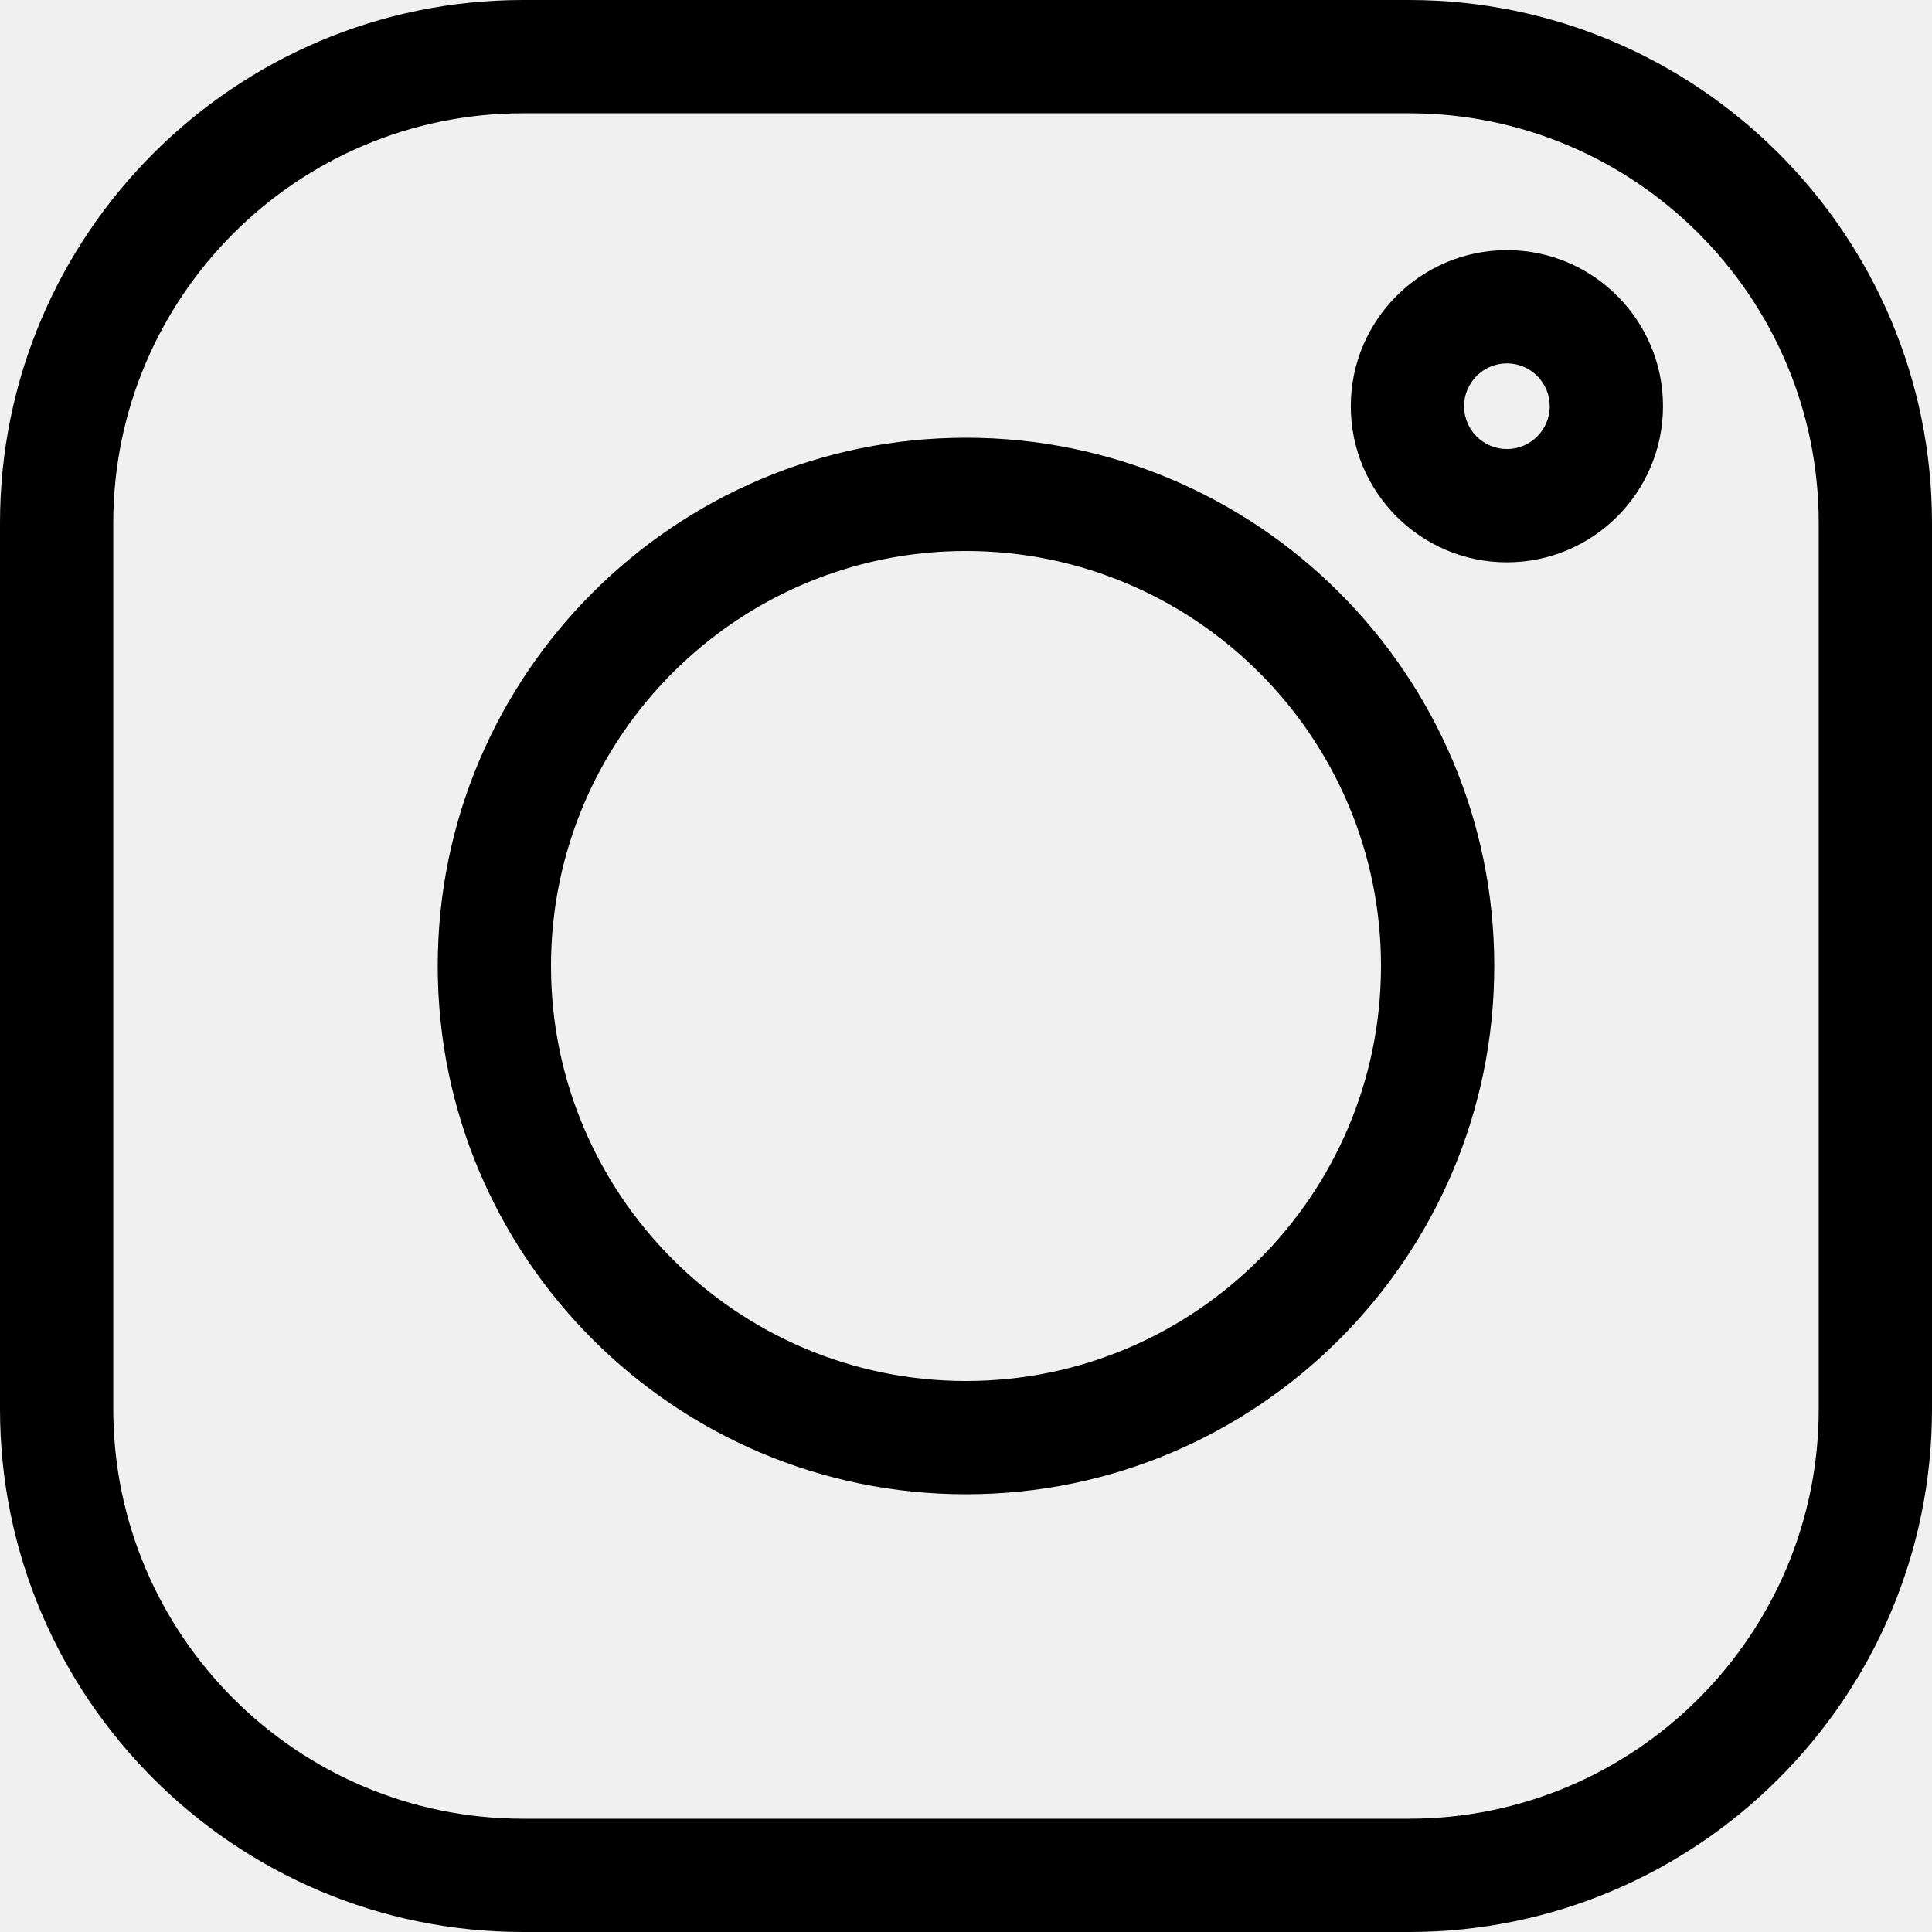
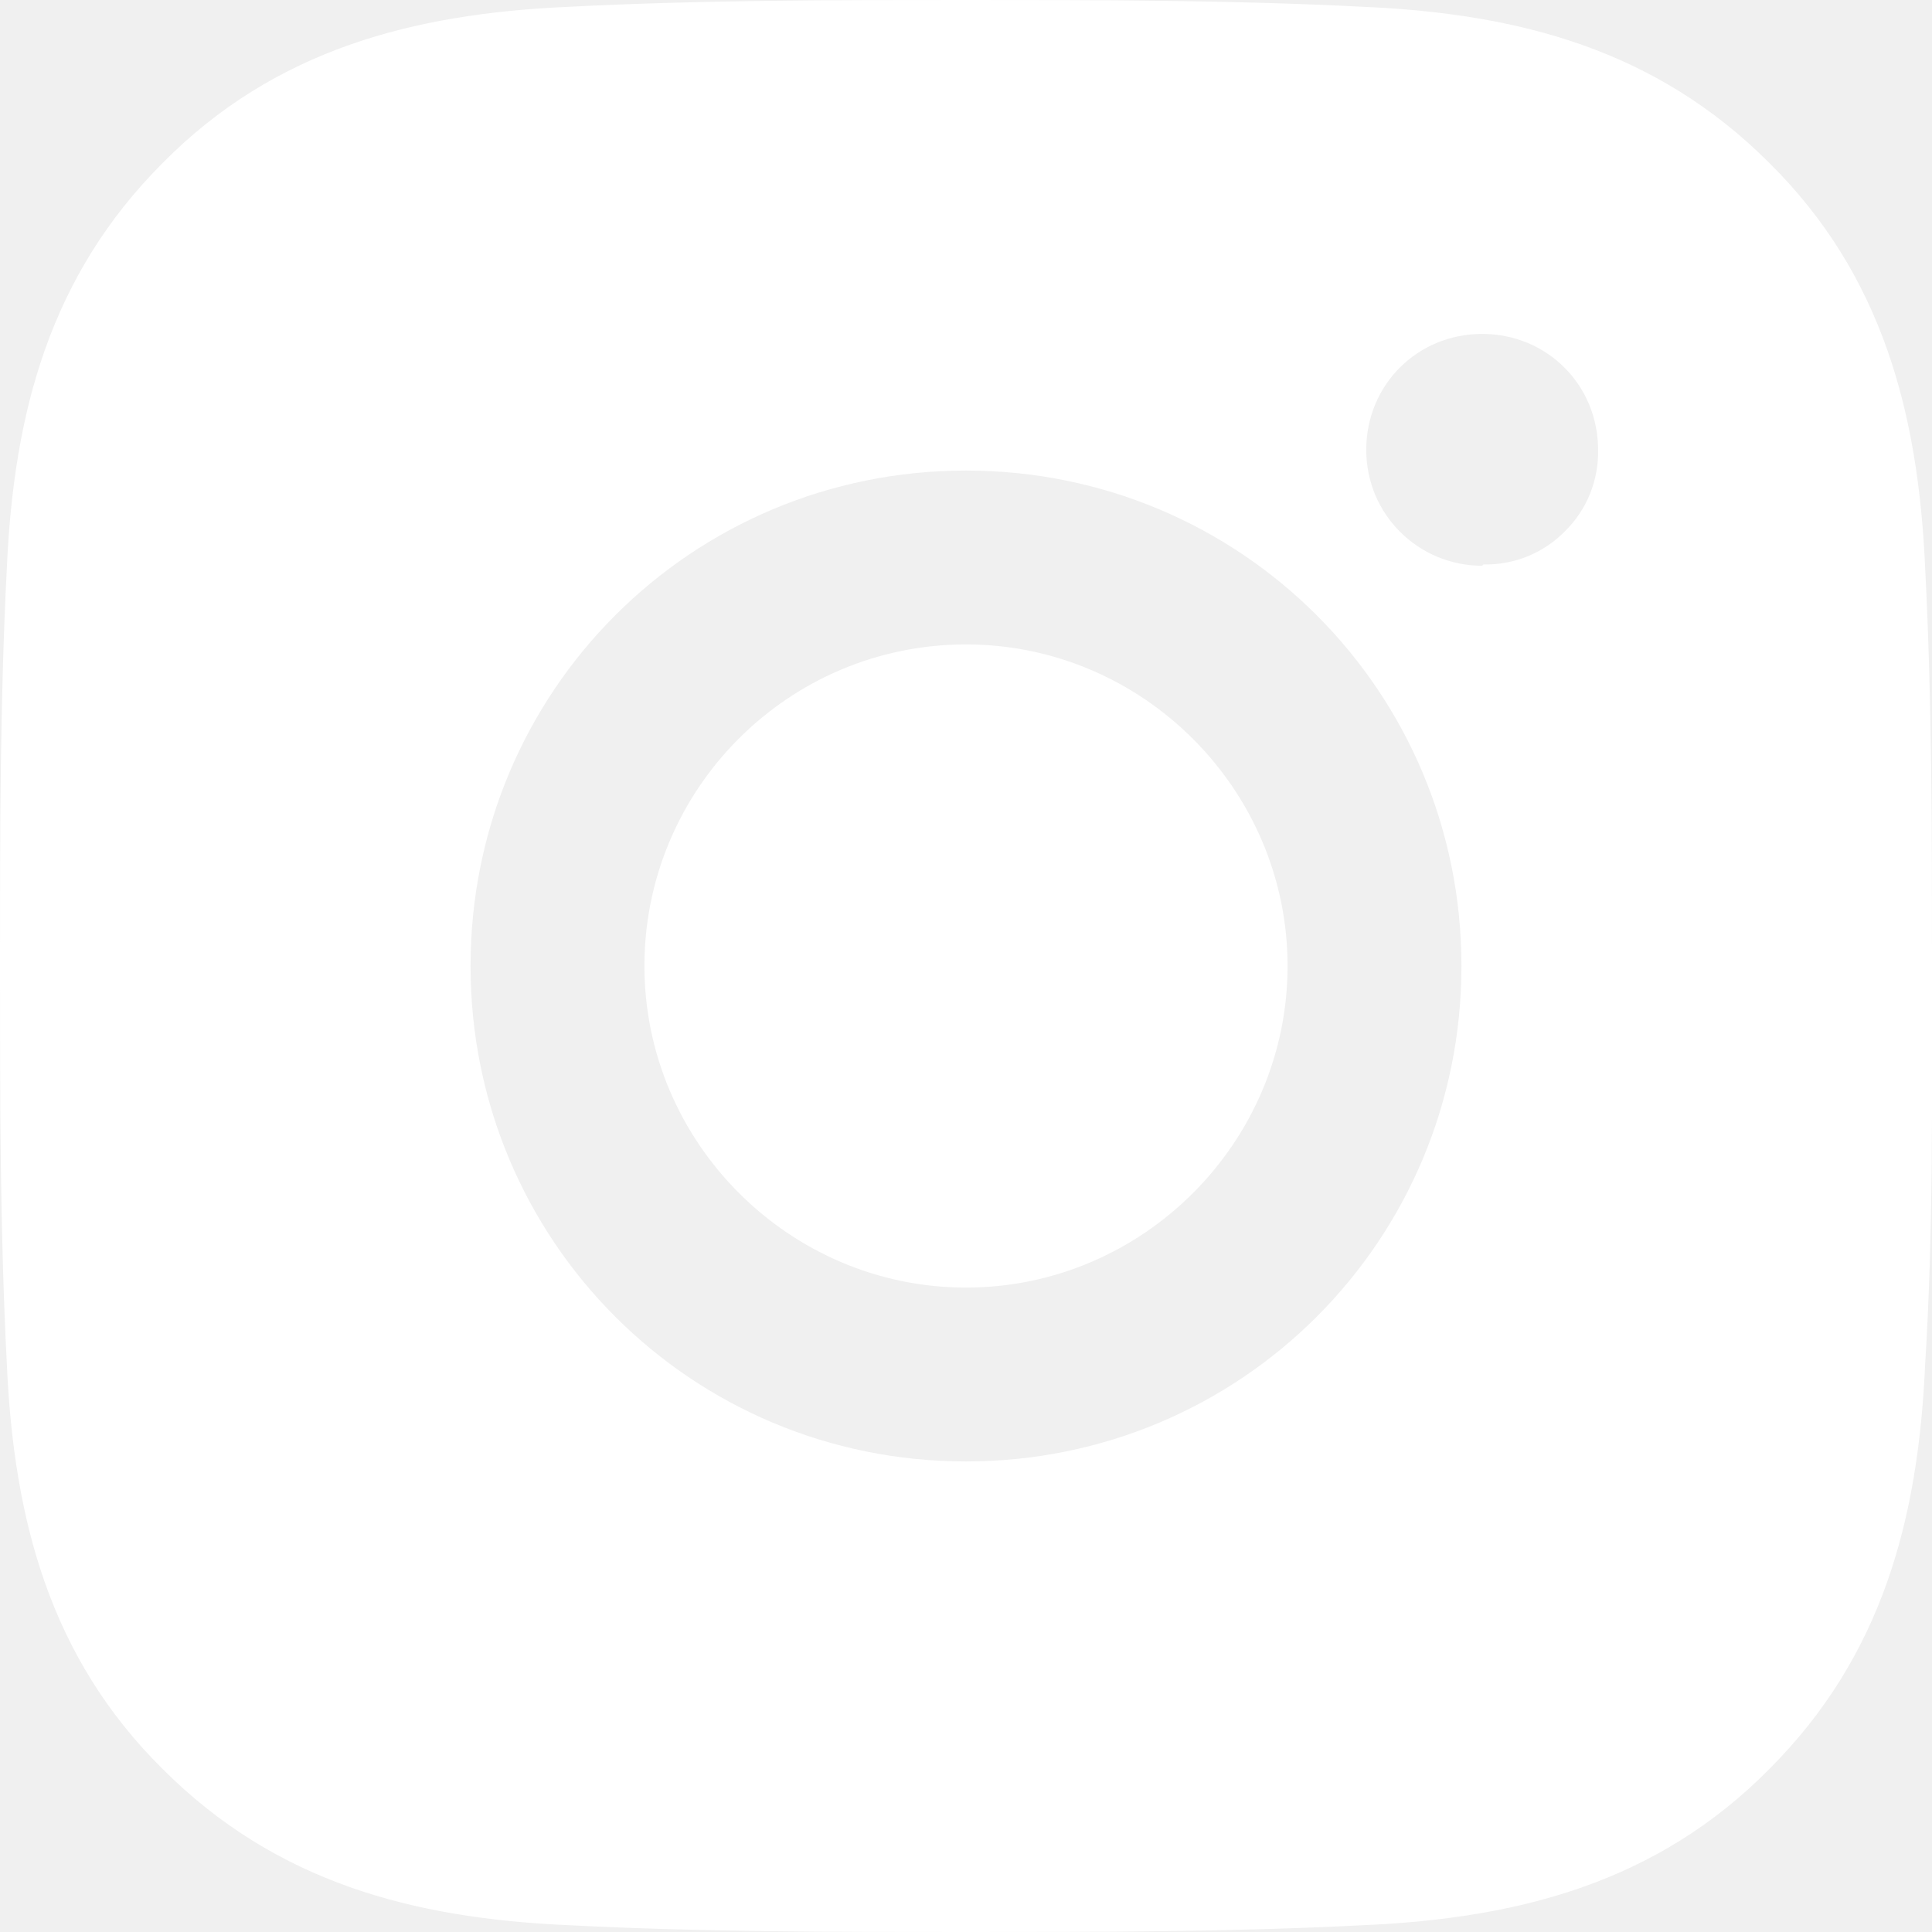
- <svg xmlns="http://www.w3.org/2000/svg" version="1.1" width="512" height="512" x="0" y="0" viewBox="0 0 512.001 512.001" style="enable-background:new 0 0 512 512" xml:space="preserve" class="">
-   <g>
-     <path d="M373.406 0H138.594C62.172 0 0 62.172 0 138.594V373.41C0 449.828 62.172 512 138.594 512H373.41C449.828 512 512 449.828 512 373.41V138.594C512 62.172 449.828 0 373.406 0zm108.578 373.41c0 59.867-48.707 108.574-108.578 108.574H138.594c-59.871 0-108.578-48.707-108.578-108.574V138.594c0-59.871 48.707-108.578 108.578-108.578H373.41c59.867 0 108.574 48.707 108.574 108.578zm0 0" fill="#000000" data-original="#000000" class="" />
-     <path d="M256 116.004c-77.195 0-139.996 62.8-139.996 139.996S178.804 395.996 256 395.996 395.996 333.196 395.996 256 333.196 116.004 256 116.004zm0 249.976c-60.64 0-109.98-49.335-109.98-109.98 0-60.64 49.34-109.98 109.98-109.98 60.645 0 109.98 49.34 109.98 109.98 0 60.645-49.335 109.98-109.98 109.98zM399.344 66.285c-22.813 0-41.367 18.559-41.367 41.367 0 22.813 18.554 41.371 41.367 41.371s41.37-18.558 41.37-41.37-18.558-41.368-41.37-41.368zm0 52.719c-6.258 0-11.352-5.094-11.352-11.352 0-6.261 5.094-11.351 11.352-11.351 6.261 0 11.355 5.09 11.355 11.351 0 6.258-5.094 11.352-11.355 11.352zm0 0" fill="#000000" data-original="#000000" class="" />
-   </g>
+ <svg xmlns="http://www.w3.org/2000/svg" width="18" height="18" viewBox="0 0 18 18" fill="none">
+   <path d="M9 6.004C7.341 6.004 6.004 7.354 6.004 9C6.004 10.646 7.354 11.996 9 11.996C10.646 11.996 11.996 10.646 11.996 9C11.996 7.354 10.646 6.004 9 6.004ZM18 9C18 7.753 18 6.531 17.936 5.284C17.871 3.844 17.537 2.559 16.483 1.517C15.429 0.463 14.156 0.129 12.716 0.064C11.469 -6.13076e-08 10.247 0 9 0C7.753 0 6.531 -6.13076e-08 5.284 0.064C3.844 0.129 2.559 0.463 1.517 1.517C0.463 2.571 0.129 3.844 0.064 5.284C-6.13076e-08 6.531 0 7.753 0 9C0 10.247 -6.13076e-08 11.469 0.064 12.716C0.129 14.156 0.463 15.441 1.517 16.483C2.571 17.537 3.844 17.871 5.284 17.936C6.531 18 7.753 18 9 18C10.247 18 11.469 18 12.716 17.936C14.156 17.871 15.441 17.537 16.483 16.483C17.537 15.429 17.871 14.156 17.936 12.716C18.013 11.481 18 10.247 18 9ZM9 13.616C6.441 13.616 4.384 11.559 4.384 9C4.384 6.441 6.441 4.384 9 4.384C11.559 4.384 13.616 6.441 13.616 9C13.616 11.559 11.559 13.616 9 13.616ZM13.809 5.271C13.217 5.271 12.729 4.796 12.729 4.191C12.729 3.587 13.204 3.111 13.809 3.111C14.413 3.111 14.889 3.587 14.889 4.191C14.892 4.332 14.866 4.472 14.813 4.603C14.76 4.733 14.681 4.851 14.58 4.95C14.481 5.051 14.363 5.13 14.233 5.183C14.102 5.236 13.962 5.262 13.821 5.259L13.809 5.271Z" fill="white" />
</svg>
